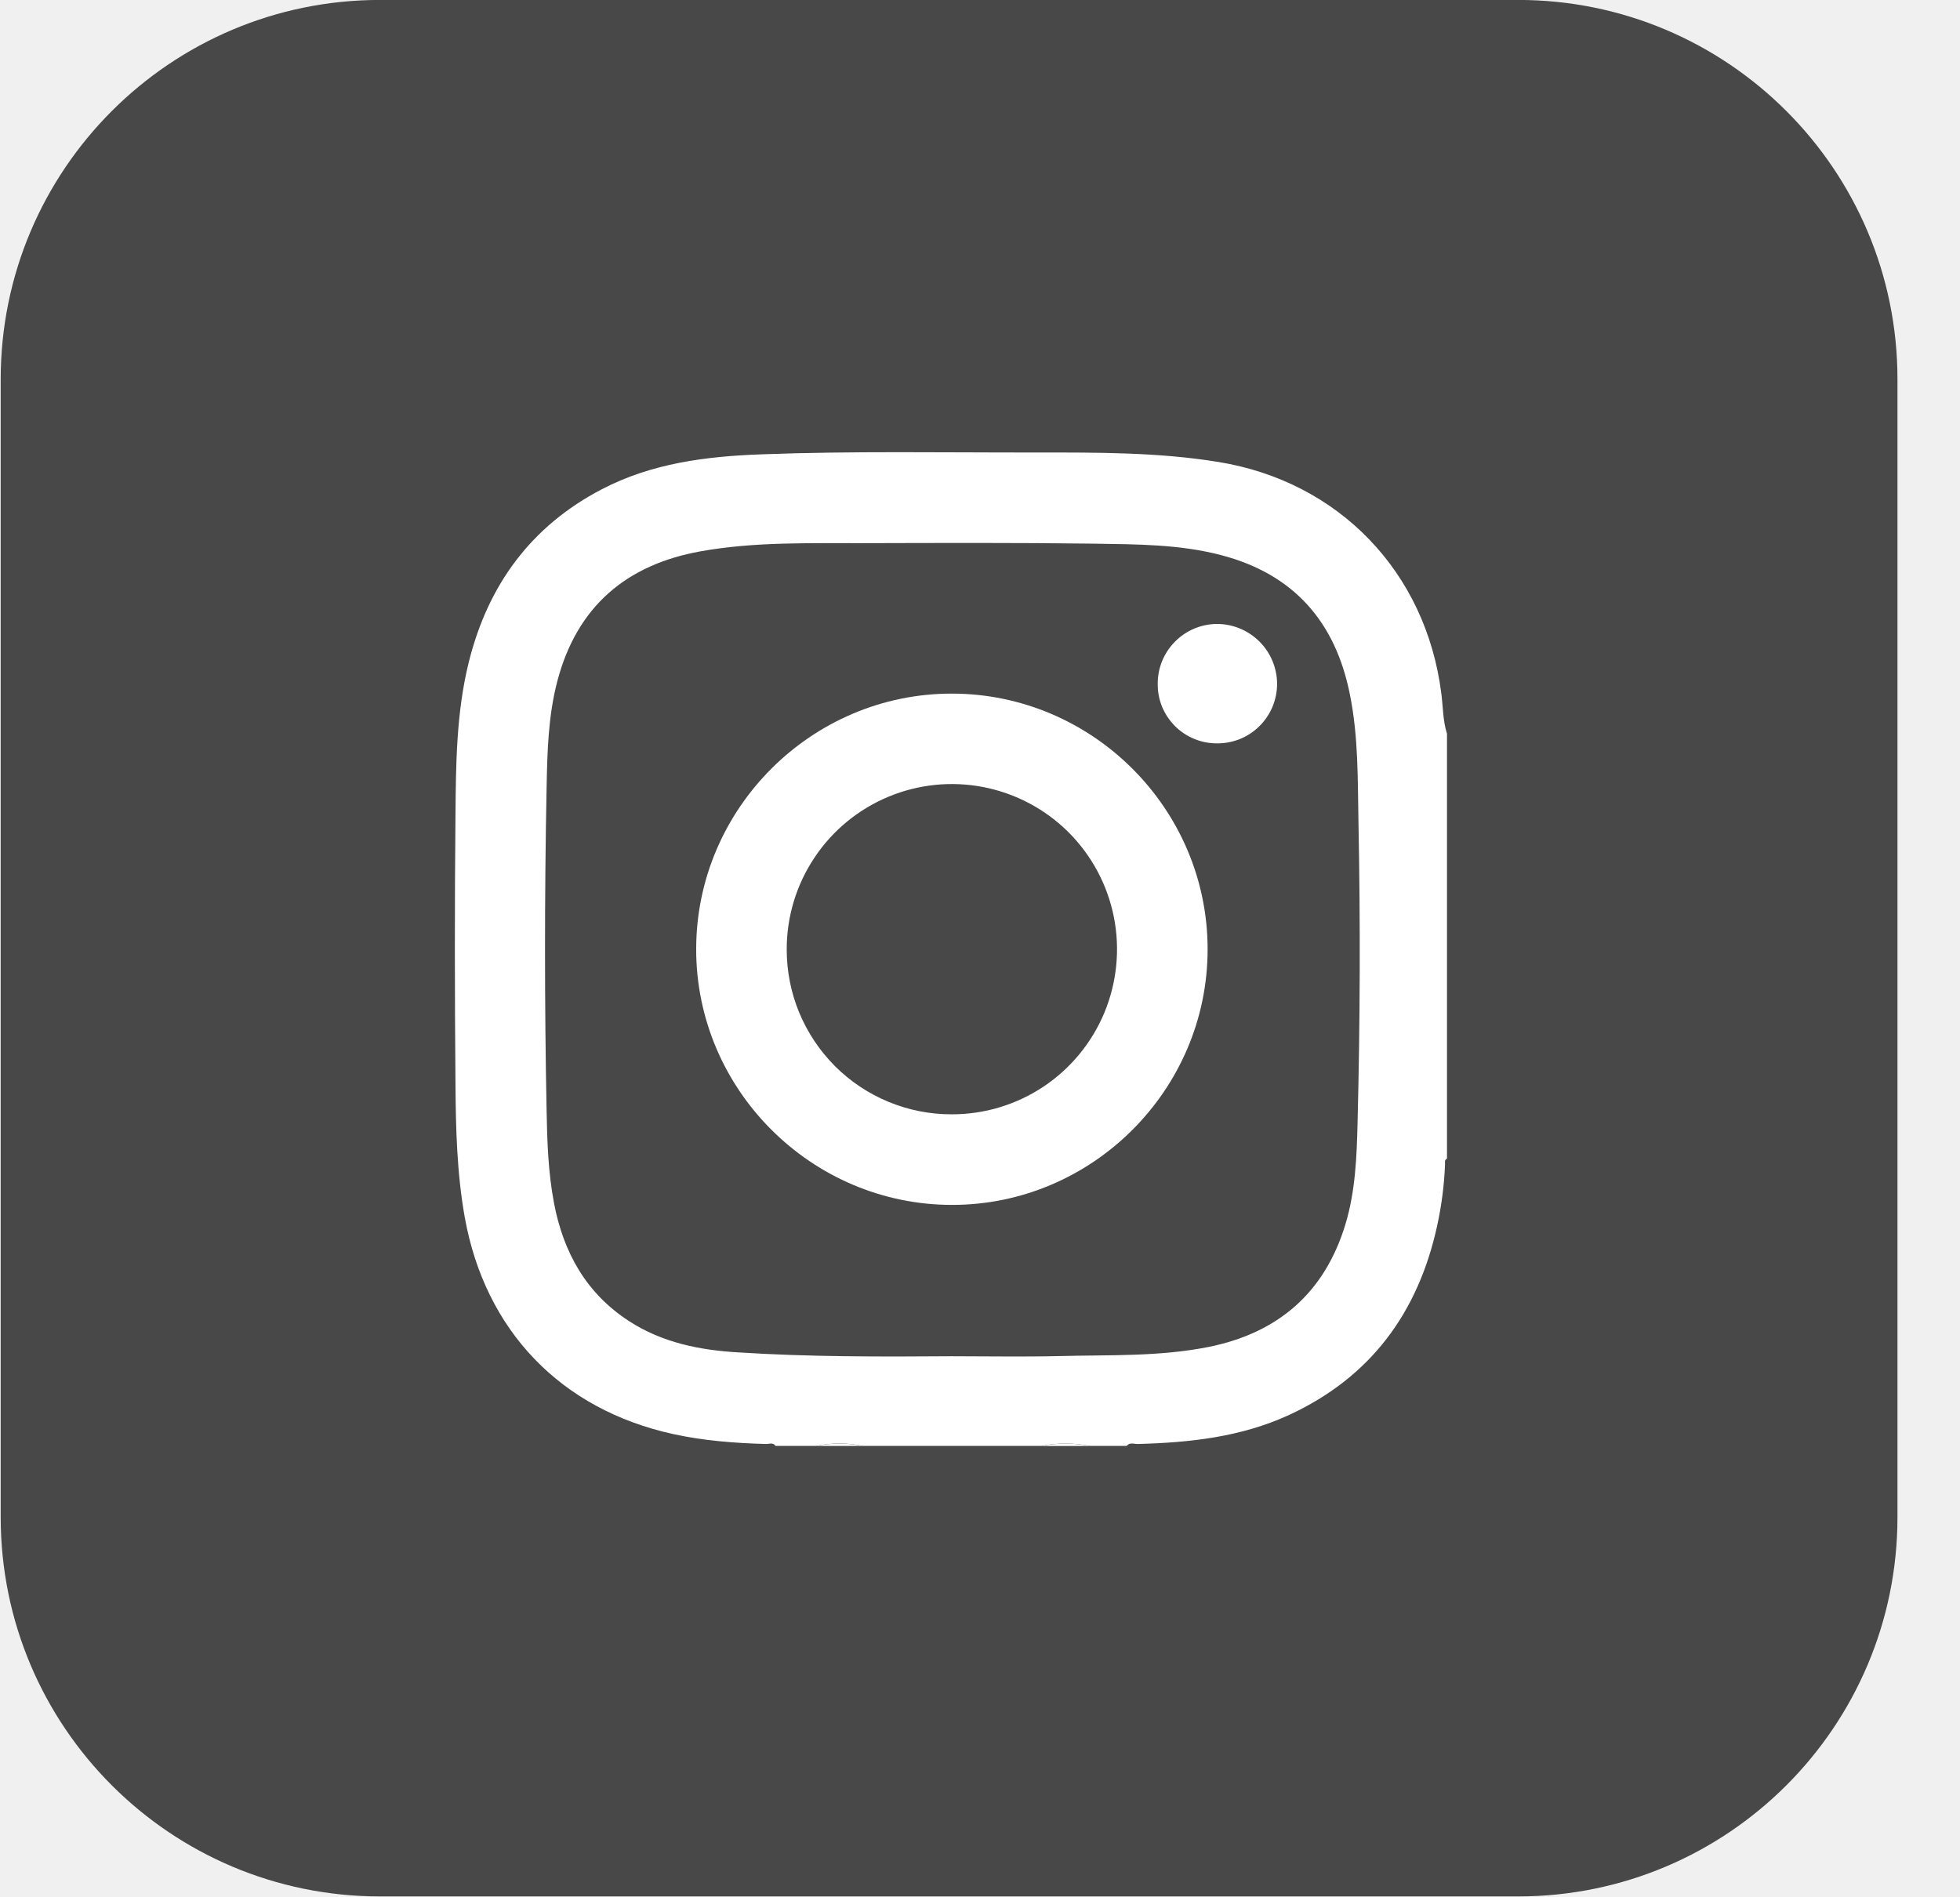
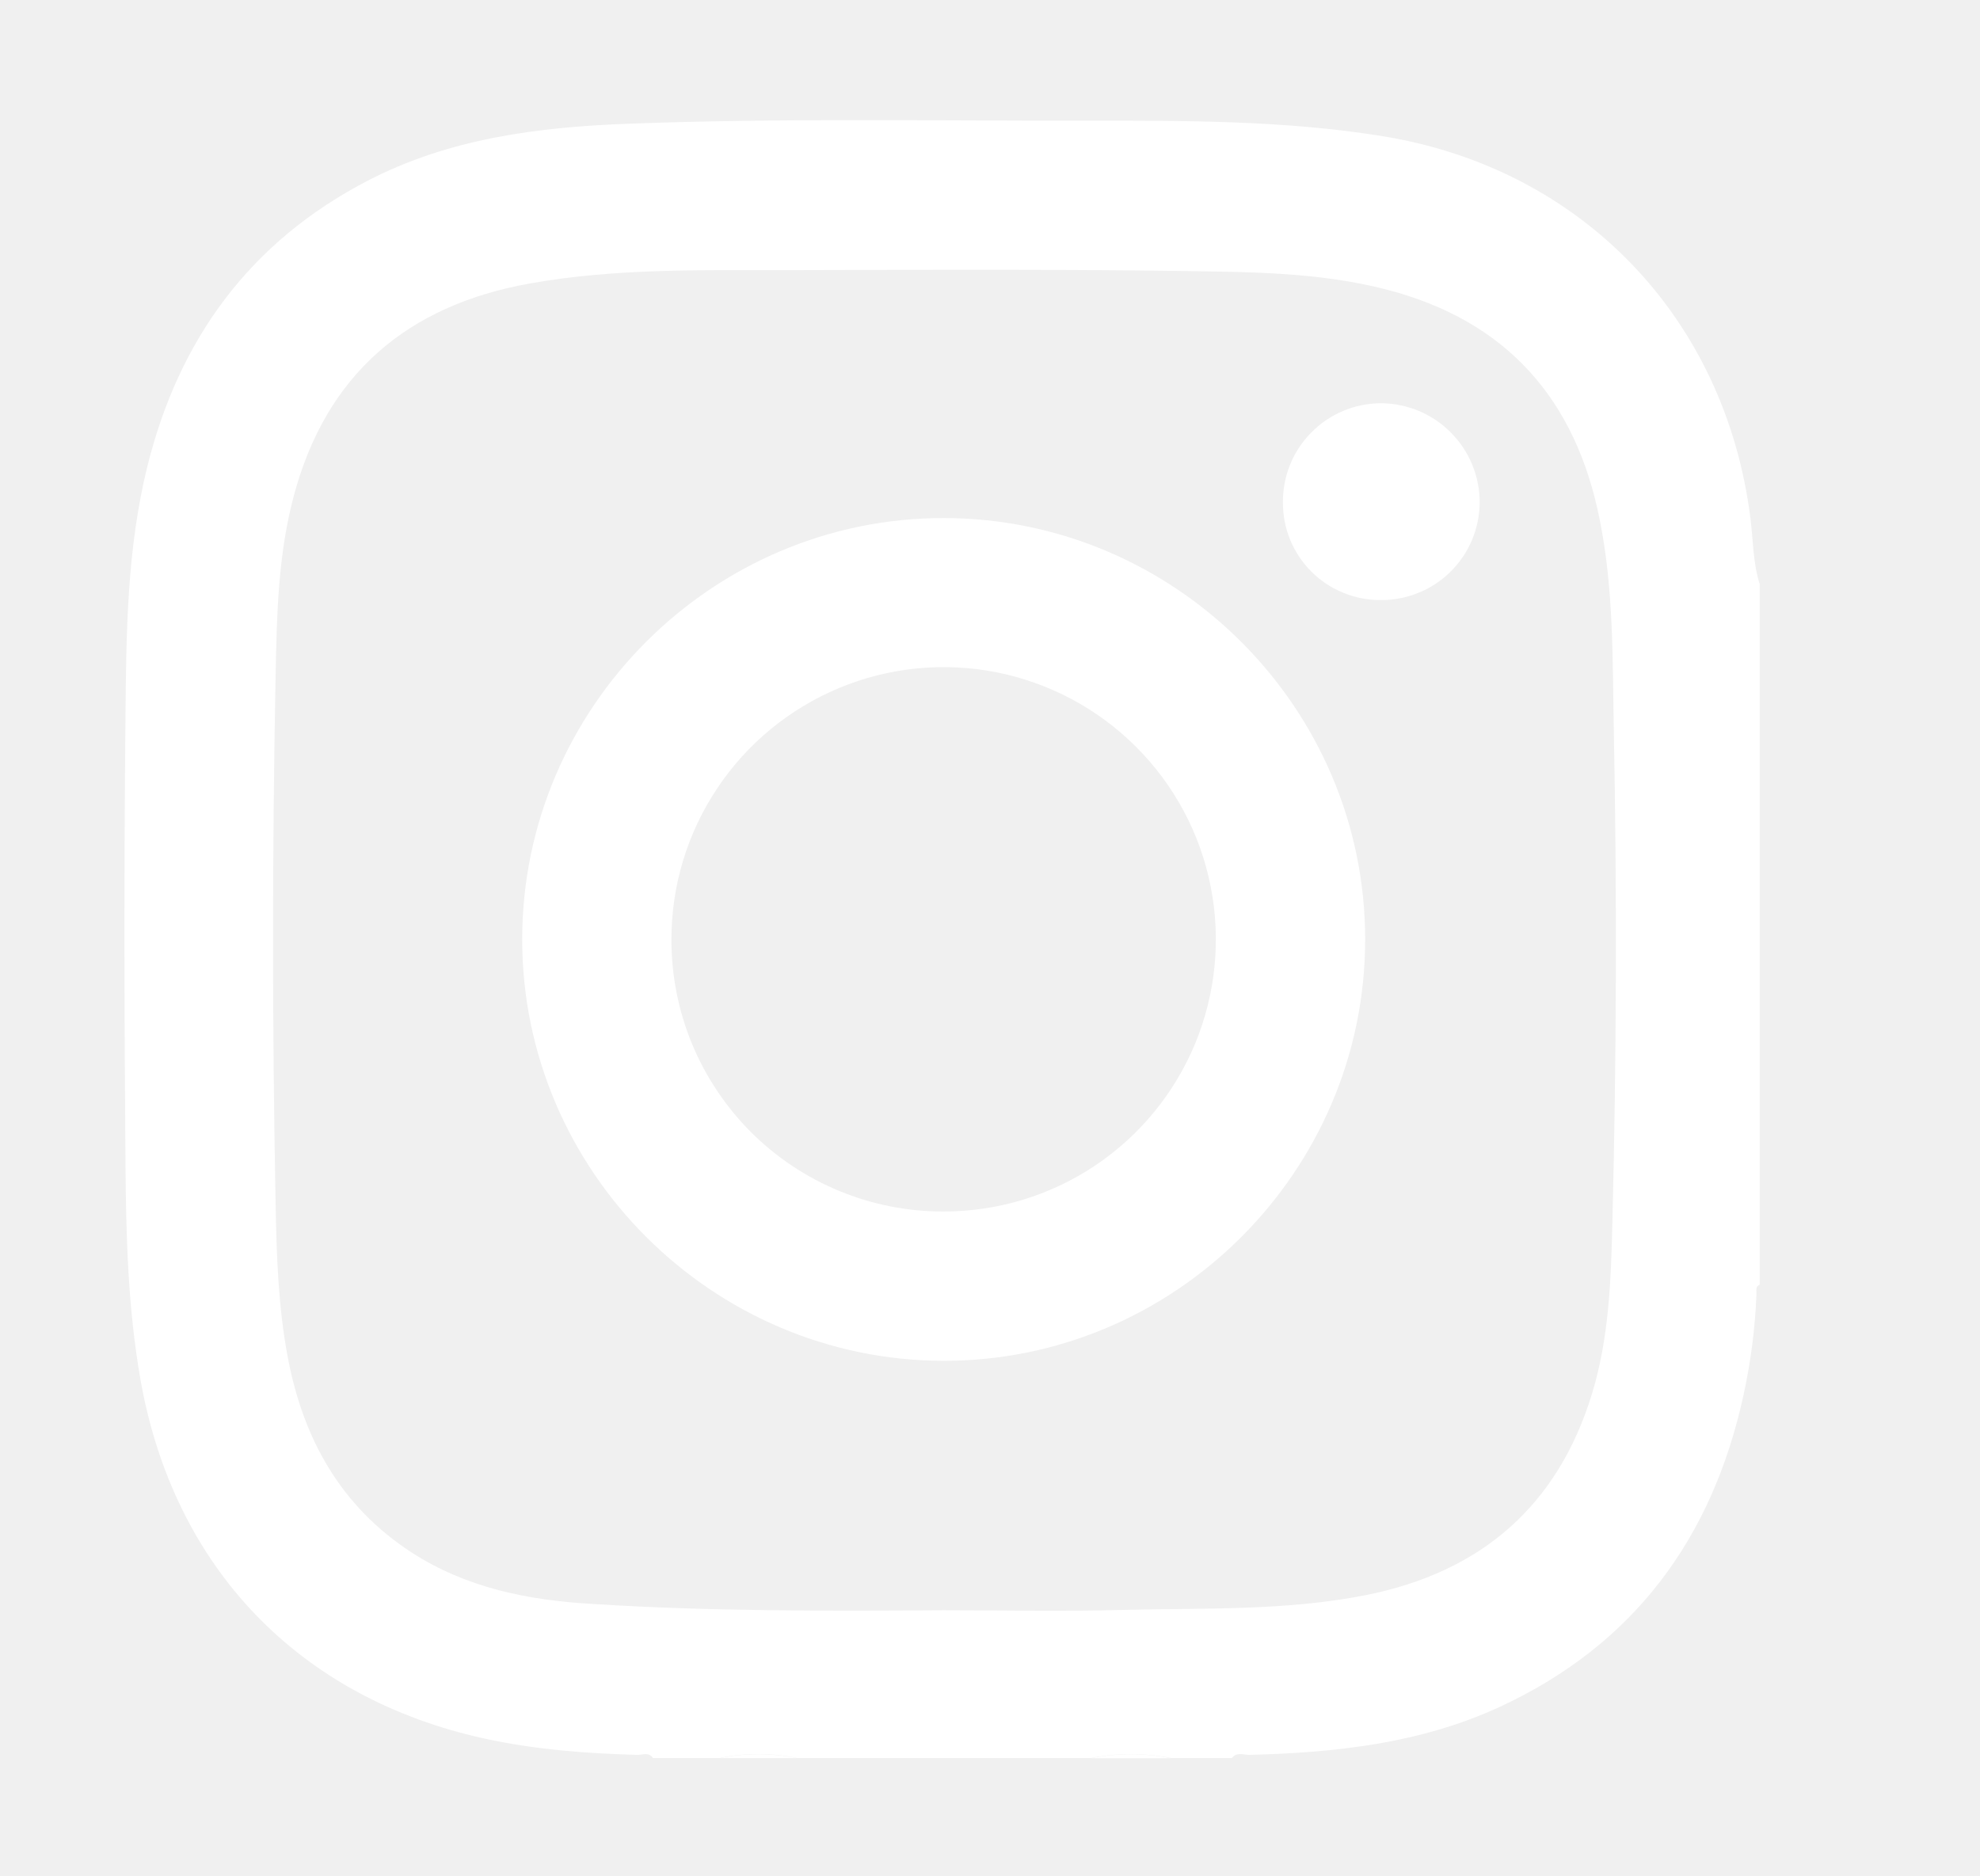
- <svg xmlns="http://www.w3.org/2000/svg" width="31" height="30" viewBox="0 0 31 30" fill="none">
-   <rect x="0.011" y="-0.001" width="30" height="30" rx="6" fill="#484848" />
-   <path d="M22.886 11.607V18.329C22.841 18.348 22.857 18.389 22.855 18.422C22.842 18.749 22.8 19.073 22.73 19.392C22.43 20.764 21.679 21.786 20.39 22.382C19.629 22.733 18.815 22.821 17.988 22.842C17.933 22.842 17.867 22.812 17.821 22.872H17.236C16.983 22.822 16.722 22.822 16.469 22.872H13.645C13.402 22.821 13.151 22.821 12.908 22.872H12.266C12.225 22.811 12.163 22.844 12.112 22.842C11.621 22.828 11.133 22.791 10.652 22.686C8.868 22.296 7.671 21.047 7.35 19.252C7.226 18.554 7.209 17.849 7.204 17.145C7.192 15.728 7.19 14.31 7.204 12.894C7.211 12.084 7.217 11.268 7.415 10.472C7.718 9.253 8.4 8.322 9.521 7.738C10.308 7.328 11.165 7.219 12.041 7.187C13.488 7.133 14.935 7.16 16.383 7.158C17.348 7.158 18.315 7.152 19.273 7.308C21.178 7.619 22.552 9.048 22.796 10.966C22.824 11.18 22.82 11.399 22.886 11.607ZM15.052 21.454C15.624 21.454 16.197 21.465 16.77 21.451C17.551 21.431 18.336 21.462 19.11 21.308C20.211 21.088 20.95 20.453 21.279 19.369C21.439 18.84 21.459 18.292 21.472 17.747C21.512 16.167 21.517 14.586 21.486 13.005C21.473 12.331 21.486 11.655 21.351 10.989C21.123 9.836 20.462 9.08 19.309 8.78C18.649 8.608 17.972 8.611 17.299 8.6C16.087 8.584 14.875 8.589 13.662 8.592C12.799 8.595 11.931 8.568 11.077 8.722C9.907 8.933 9.128 9.593 8.817 10.767C8.669 11.326 8.656 11.899 8.645 12.47C8.612 14.168 8.612 15.866 8.645 17.564C8.654 18.054 8.67 18.544 8.762 19.029C8.91 19.811 9.271 20.458 9.949 20.898C10.472 21.238 11.067 21.358 11.678 21.393C12.801 21.465 13.927 21.462 15.052 21.454Z" fill="white" />
-   <path d="M16.469 22.874C16.722 22.823 16.983 22.823 17.236 22.874H16.469Z" fill="white" />
-   <path d="M12.908 22.873C13.151 22.823 13.402 22.823 13.645 22.873H12.908Z" fill="white" />
-   <path d="M19.1 15.017C19.1 17.241 17.275 19.063 15.054 19.06C12.833 19.057 11.01 17.237 11.011 15.014C11.012 12.791 12.836 10.969 15.058 10.972C17.279 10.974 19.101 12.794 19.1 15.017ZM15.053 17.627C15.57 17.628 16.076 17.475 16.506 17.188C16.936 16.901 17.271 16.492 17.469 16.015C17.666 15.537 17.718 15.012 17.617 14.505C17.516 13.998 17.267 13.532 16.901 13.166C16.535 12.801 16.069 12.553 15.562 12.452C15.055 12.352 14.53 12.404 14.052 12.603C13.575 12.802 13.167 13.137 12.881 13.568C12.594 13.998 12.442 14.504 12.443 15.021C12.443 15.363 12.51 15.703 12.641 16.019C12.773 16.336 12.965 16.623 13.207 16.866C13.45 17.108 13.738 17.3 14.054 17.43C14.371 17.561 14.71 17.628 15.053 17.627Z" fill="white" />
-   <path d="M19.251 11.759C19.127 11.76 19.004 11.736 18.89 11.689C18.775 11.642 18.671 11.573 18.584 11.486C18.497 11.398 18.427 11.294 18.38 11.18C18.333 11.065 18.31 10.943 18.311 10.819C18.309 10.569 18.407 10.329 18.583 10.151C18.758 9.973 18.997 9.872 19.247 9.87C19.499 9.87 19.741 9.97 19.92 10.149C20.099 10.327 20.199 10.57 20.199 10.822C20.198 10.946 20.173 11.069 20.125 11.183C20.077 11.297 20.007 11.4 19.919 11.487C19.831 11.574 19.727 11.643 19.612 11.69C19.497 11.736 19.374 11.76 19.251 11.759Z" fill="white" />
+ <svg xmlns="http://www.w3.org/2000/svg" width="19" height="18" viewBox="0 0 19 18" fill="none">
+   <path d="M16.886 5.606V12.329C16.841 12.348 16.857 12.389 16.855 12.422C16.842 12.749 16.8 13.073 16.73 13.392C16.43 14.764 15.679 15.786 14.39 16.382C13.629 16.733 12.815 16.821 11.988 16.842C11.933 16.842 11.867 16.812 11.821 16.872H11.236C10.983 16.822 10.722 16.822 10.469 16.872H7.645C7.402 16.821 7.151 16.821 6.908 16.872H6.266C6.225 16.811 6.163 16.844 6.112 16.842C5.621 16.828 5.133 16.791 4.652 16.686C2.868 16.296 1.671 15.047 1.35 13.252C1.226 12.554 1.209 11.849 1.204 11.145C1.192 9.728 1.19 8.31 1.204 6.894C1.211 6.084 1.217 5.268 1.415 4.472C1.718 3.253 2.4 2.322 3.521 1.738C4.308 1.328 5.165 1.219 6.041 1.187C7.488 1.133 8.936 1.16 10.383 1.158C11.348 1.158 12.315 1.152 13.274 1.308C15.178 1.619 16.552 3.048 16.796 4.966C16.824 5.18 16.82 5.399 16.886 5.606ZM9.052 15.454C9.624 15.454 10.197 15.466 10.77 15.451C11.551 15.431 12.336 15.462 13.11 15.308C14.211 15.088 14.95 14.453 15.279 13.369C15.439 12.84 15.459 12.292 15.472 11.747C15.512 10.167 15.517 8.587 15.486 7.006C15.473 6.331 15.486 5.656 15.351 4.989C15.123 3.836 14.462 3.08 13.309 2.78C12.649 2.608 11.972 2.611 11.299 2.6C10.087 2.584 8.875 2.589 7.662 2.592C6.799 2.595 5.931 2.568 5.077 2.722C3.907 2.933 3.128 3.593 2.817 4.767C2.669 5.326 2.656 5.899 2.645 6.47C2.612 8.168 2.612 9.866 2.645 11.564C2.654 12.054 2.67 12.544 2.762 13.029C2.91 13.811 3.271 14.458 3.949 14.899C4.472 15.238 5.067 15.358 5.678 15.393C6.801 15.465 7.927 15.461 9.052 15.454Z" fill="white" />
+   <path d="M10.469 16.874C10.722 16.823 10.983 16.823 11.236 16.874H10.469Z" fill="white" />
+   <path d="M6.908 16.873C7.151 16.823 7.402 16.823 7.645 16.873H6.908Z" fill="white" />
+   <path d="M13.1 9.017C13.1 11.241 11.275 13.063 9.054 13.06C6.833 13.057 5.01 11.237 5.011 9.014C5.012 6.791 6.836 4.969 9.058 4.972C11.279 4.974 13.101 6.794 13.1 9.017ZM9.053 11.627C9.57 11.628 10.076 11.475 10.506 11.188C10.936 10.901 11.271 10.492 11.469 10.015C11.666 9.537 11.718 9.012 11.617 8.505C11.516 7.997 11.267 7.532 10.901 7.167C10.535 6.801 10.069 6.553 9.562 6.452C9.055 6.352 8.529 6.404 8.052 6.603C7.575 6.802 7.167 7.137 6.881 7.568C6.594 7.998 6.442 8.504 6.443 9.021C6.443 9.363 6.51 9.703 6.641 10.019C6.772 10.336 6.965 10.623 7.207 10.866C7.45 11.108 7.738 11.3 8.054 11.43C8.371 11.561 8.71 11.628 9.053 11.627Z" fill="white" />
+   <path d="M13.251 5.759C13.127 5.76 13.004 5.736 12.89 5.689C12.775 5.642 12.671 5.573 12.584 5.486C12.496 5.398 12.427 5.294 12.38 5.18C12.333 5.065 12.31 4.943 12.311 4.819C12.309 4.569 12.407 4.329 12.583 4.151C12.758 3.973 12.997 3.872 13.247 3.87C13.499 3.87 13.742 3.97 13.92 4.149C14.099 4.327 14.199 4.57 14.199 4.822C14.198 4.946 14.173 5.069 14.125 5.183C14.077 5.297 14.007 5.4 13.919 5.487C13.831 5.574 13.727 5.643 13.612 5.689C13.497 5.736 13.374 5.76 13.251 5.759Z" fill="white" />
</svg>
